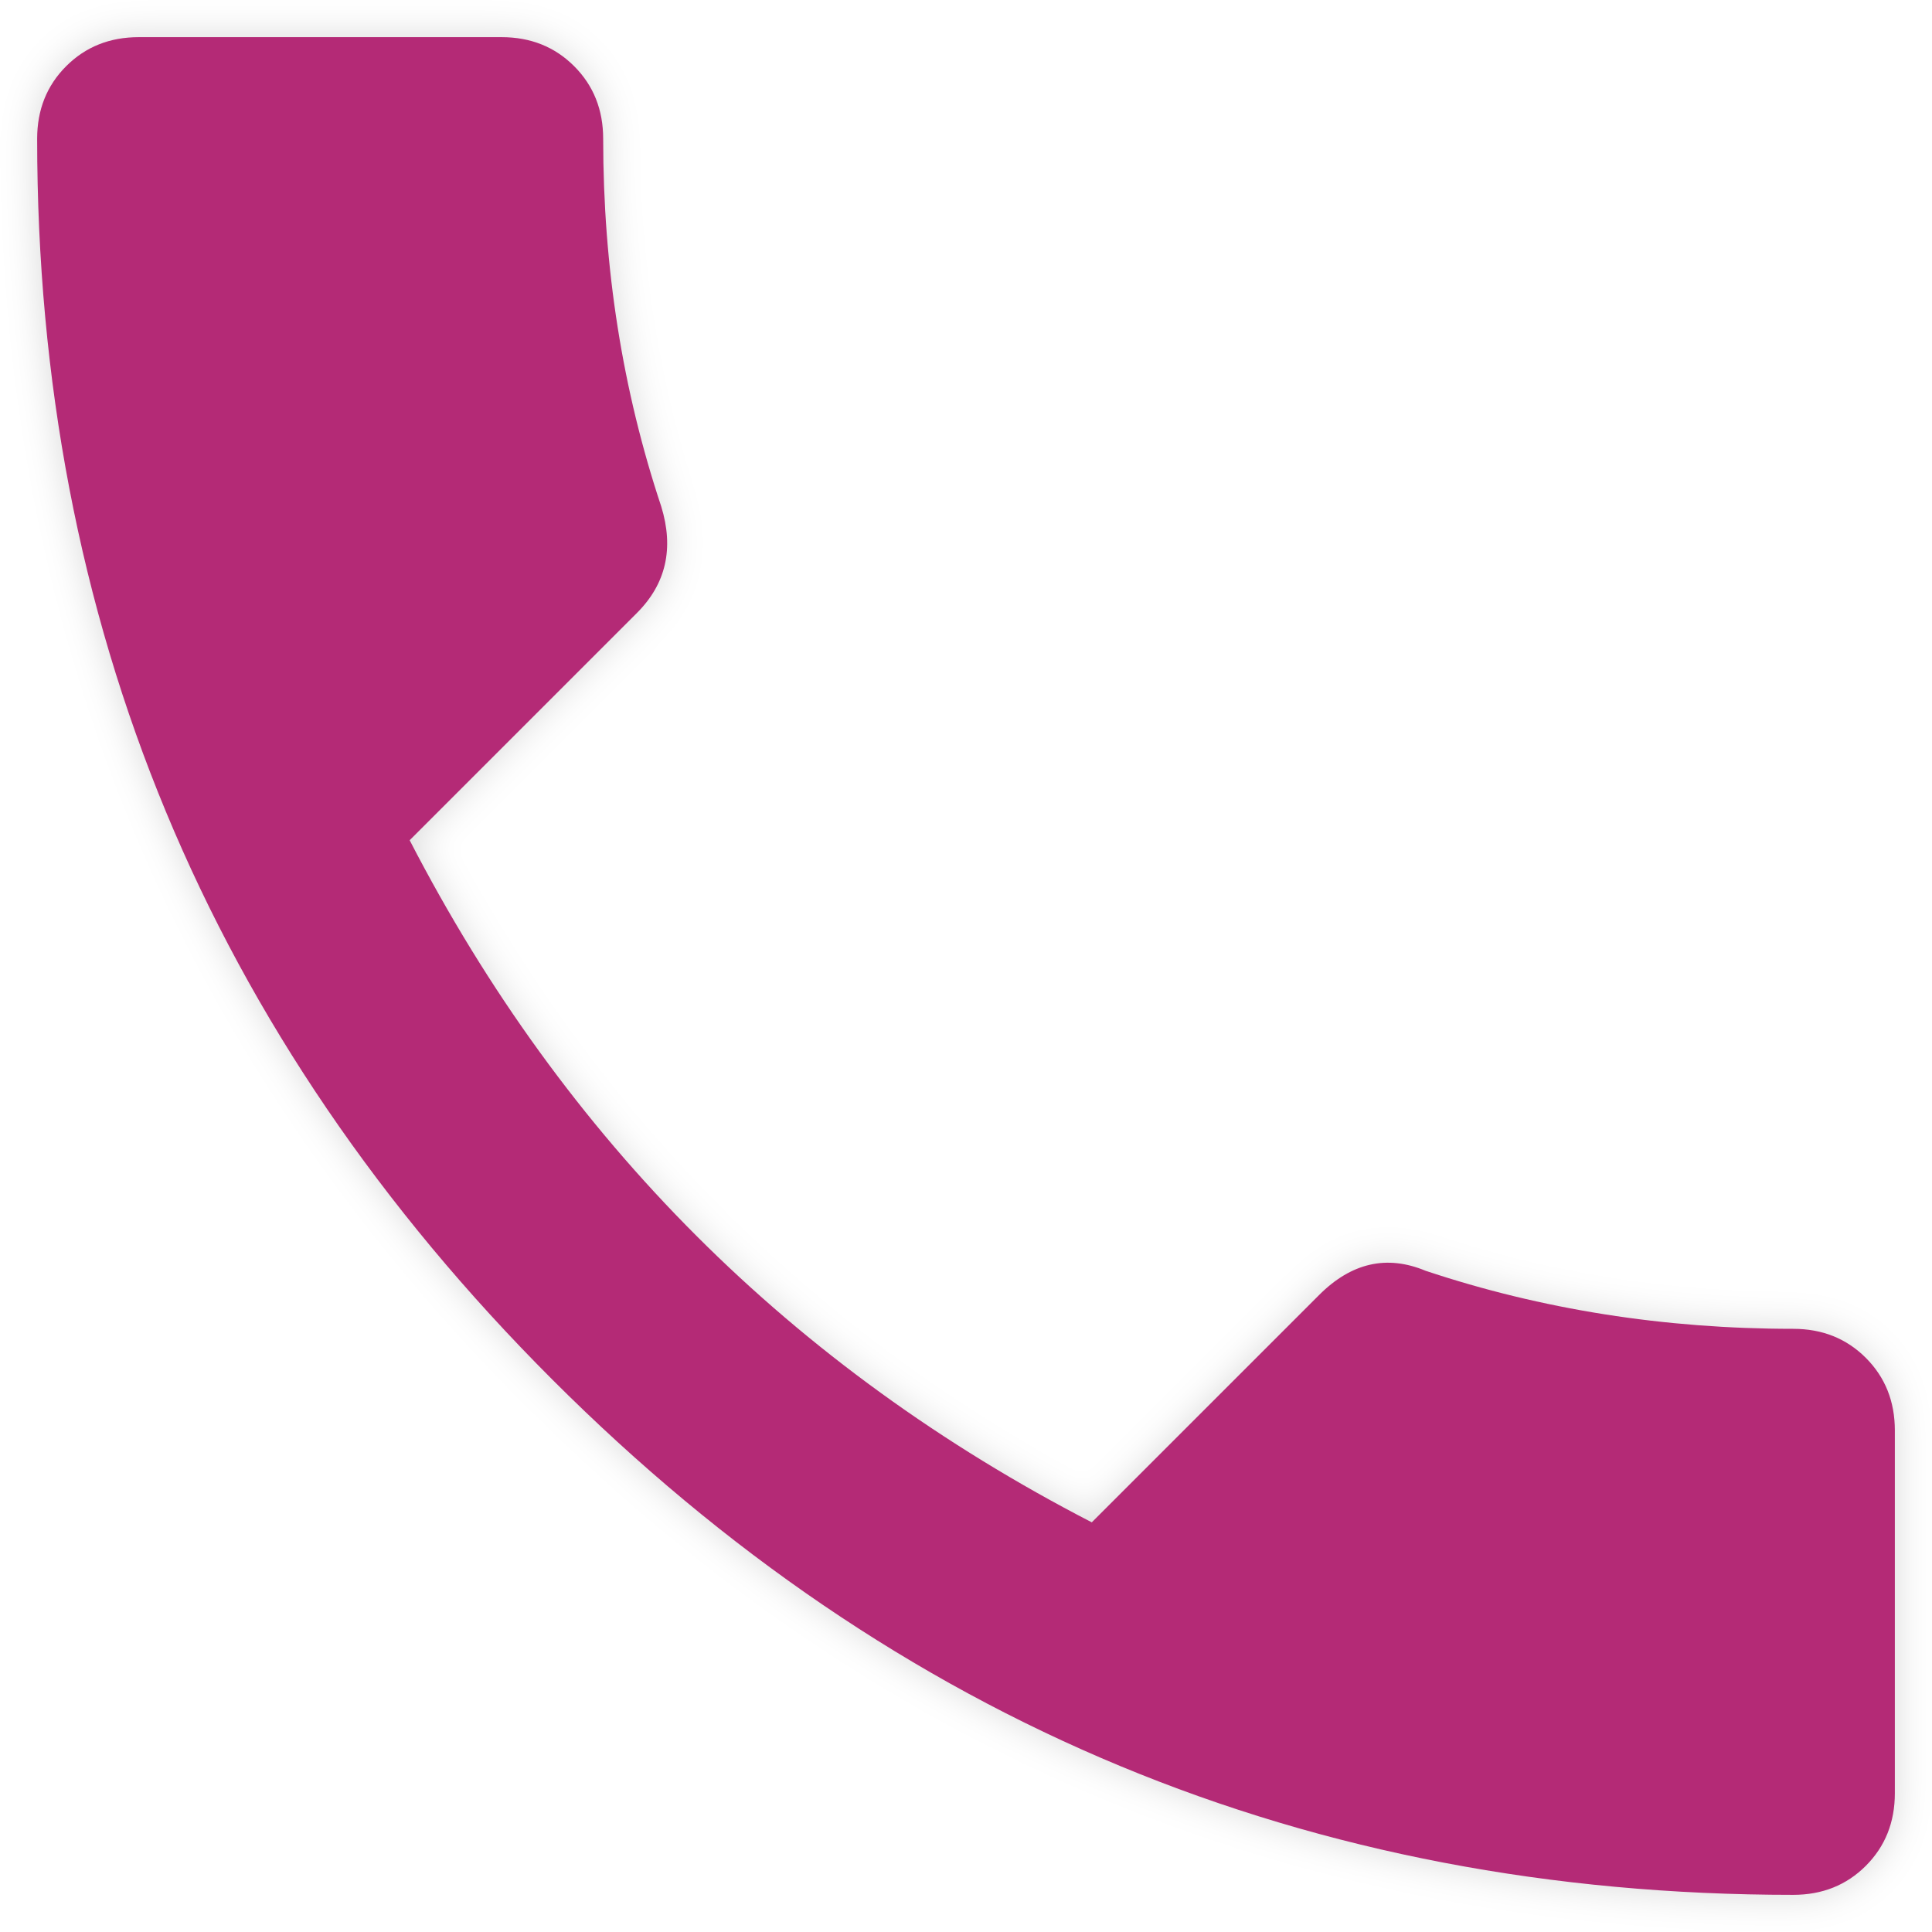
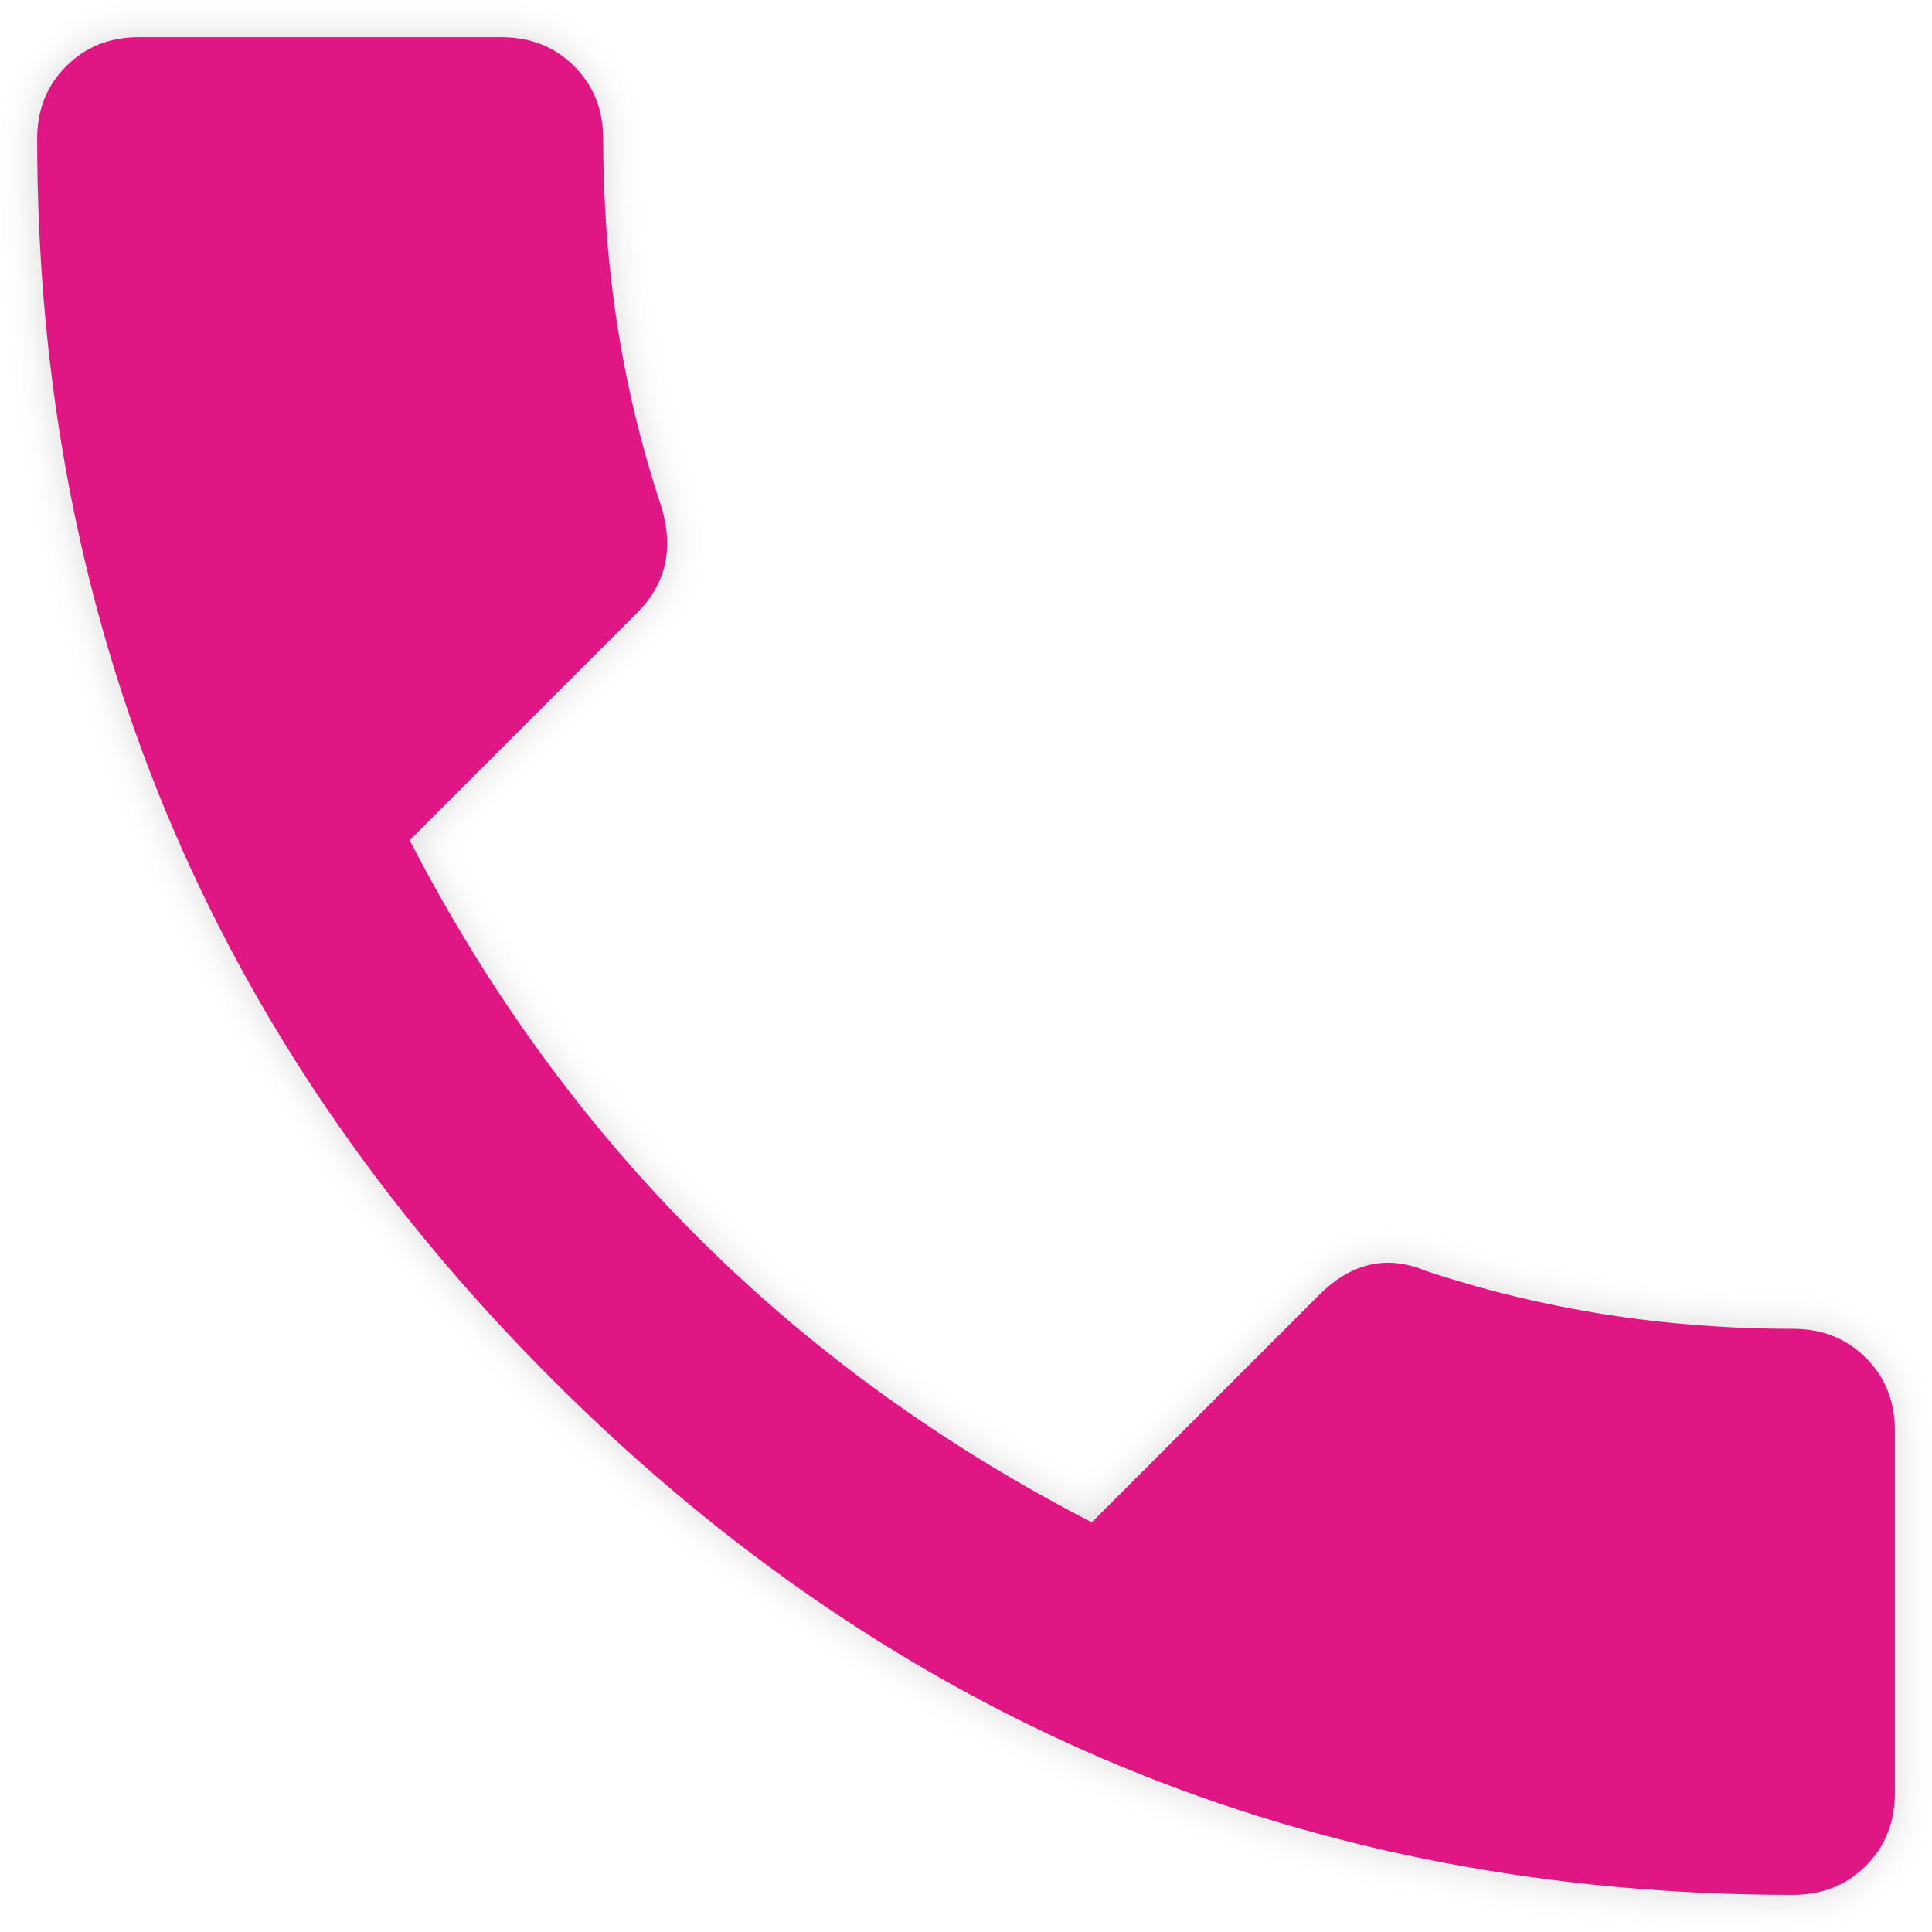
<svg xmlns="http://www.w3.org/2000/svg" xmlns:xlink="http://www.w3.org/1999/xlink" width="260" height="260" viewBox="0 0 260 260">
  <defs>
-     <path id="icon-phone.inline-b" d="M3918.13,945.073 C3938.964,985.438 3969.562,1016.036 4009.927,1036.87 L4040.526,1006.271 C4044.866,1001.931 4049.641,1000.845 4054.849,1003.016 C4070.474,1008.224 4086.967,1010.828 4104.328,1010.828 C4108.234,1010.828 4111.49,1012.13 4114.094,1014.734 C4116.698,1017.339 4118,1020.594 4118,1024.5 L4118,1073.328 C4118,1077.234 4116.698,1080.49 4114.094,1083.094 C4111.49,1085.698 4108.234,1087 4104.328,1087 C4039.224,1087 3983.56,1063.888 3937.336,1017.664 C3891.112,971.44 3868,915.776 3868,850.672 C3868,846.766 3869.302,843.51 3871.906,840.906 C3874.51,838.302 3877.766,837 3881.672,837 L3930.5,837 C3934.406,837 3937.661,838.302 3940.266,840.906 C3942.87,843.51 3944.172,846.766 3944.172,850.672 C3944.172,868.033 3946.776,884.526 3951.984,900.151 C3953.72,905.793 3952.635,910.568 3948.729,914.474 L3918.13,945.073 Z" />
+     <path id="icon-phone.inline-b" d="M55.13,113.073 C75.964,153.438 106.562,184.036 146.927,204.87 L177.526,174.271 C181.866,169.931 186.641,168.845 191.849,171.016 C207.474,176.224 223.967,178.828 241.328,178.828 C245.234,178.828 248.49,180.13 251.094,182.734 C253.698,185.339 255,188.594 255,192.5 L255,241.328 C255,245.234 253.698,248.49 251.094,251.094 C248.49,253.698 245.234,255 241.328,255 C176.224,255 120.56,231.888 74.336,185.664 C28.112,139.44 5,83.776 5,18.672 C5,14.766 6.302,11.51 8.906,8.906 C11.51,6.302 14.766,5 18.672,5 L67.5,5 C71.406,5 74.661,6.302 77.266,8.906 C79.87,11.51 81.172,14.766 81.172,18.672 C81.172,36.033 83.776,52.526 88.984,68.151 C90.72,73.793 89.635,78.568 85.729,82.474 L55.13,113.073 Z" />
    <filter id="icon-phone.inline-a" width="106%" height="106%" x="-3%" y="-3%" filterUnits="objectBoundingBox">
      <feOffset in="SourceAlpha" result="shadowOffsetOuter1" />
      <feGaussianBlur in="shadowOffsetOuter1" result="shadowBlurOuter1" stdDeviation="2.5" />
      <feColorMatrix in="shadowBlurOuter1" values="0 0 0 0 0   0 0 0 0 0   0 0 0 0 0  0 0 0 0.153 0" />
    </filter>
  </defs>
-   <g fill="none" fill-rule="evenodd" transform="translate(-3863 -832)">
+   <g fill="none" fill-rule="evenodd">
    <use fill="#000" filter="url(#icon-phone.inline-a)" xlink:href="#icon-phone.inline-b" />
-     <use fill="#B42A76" xlink:href="#icon-phone.inline-b" />
+     <use fill="#E01685" xlink:href="#icon-phone.inline-b" />
  </g>
</svg>
